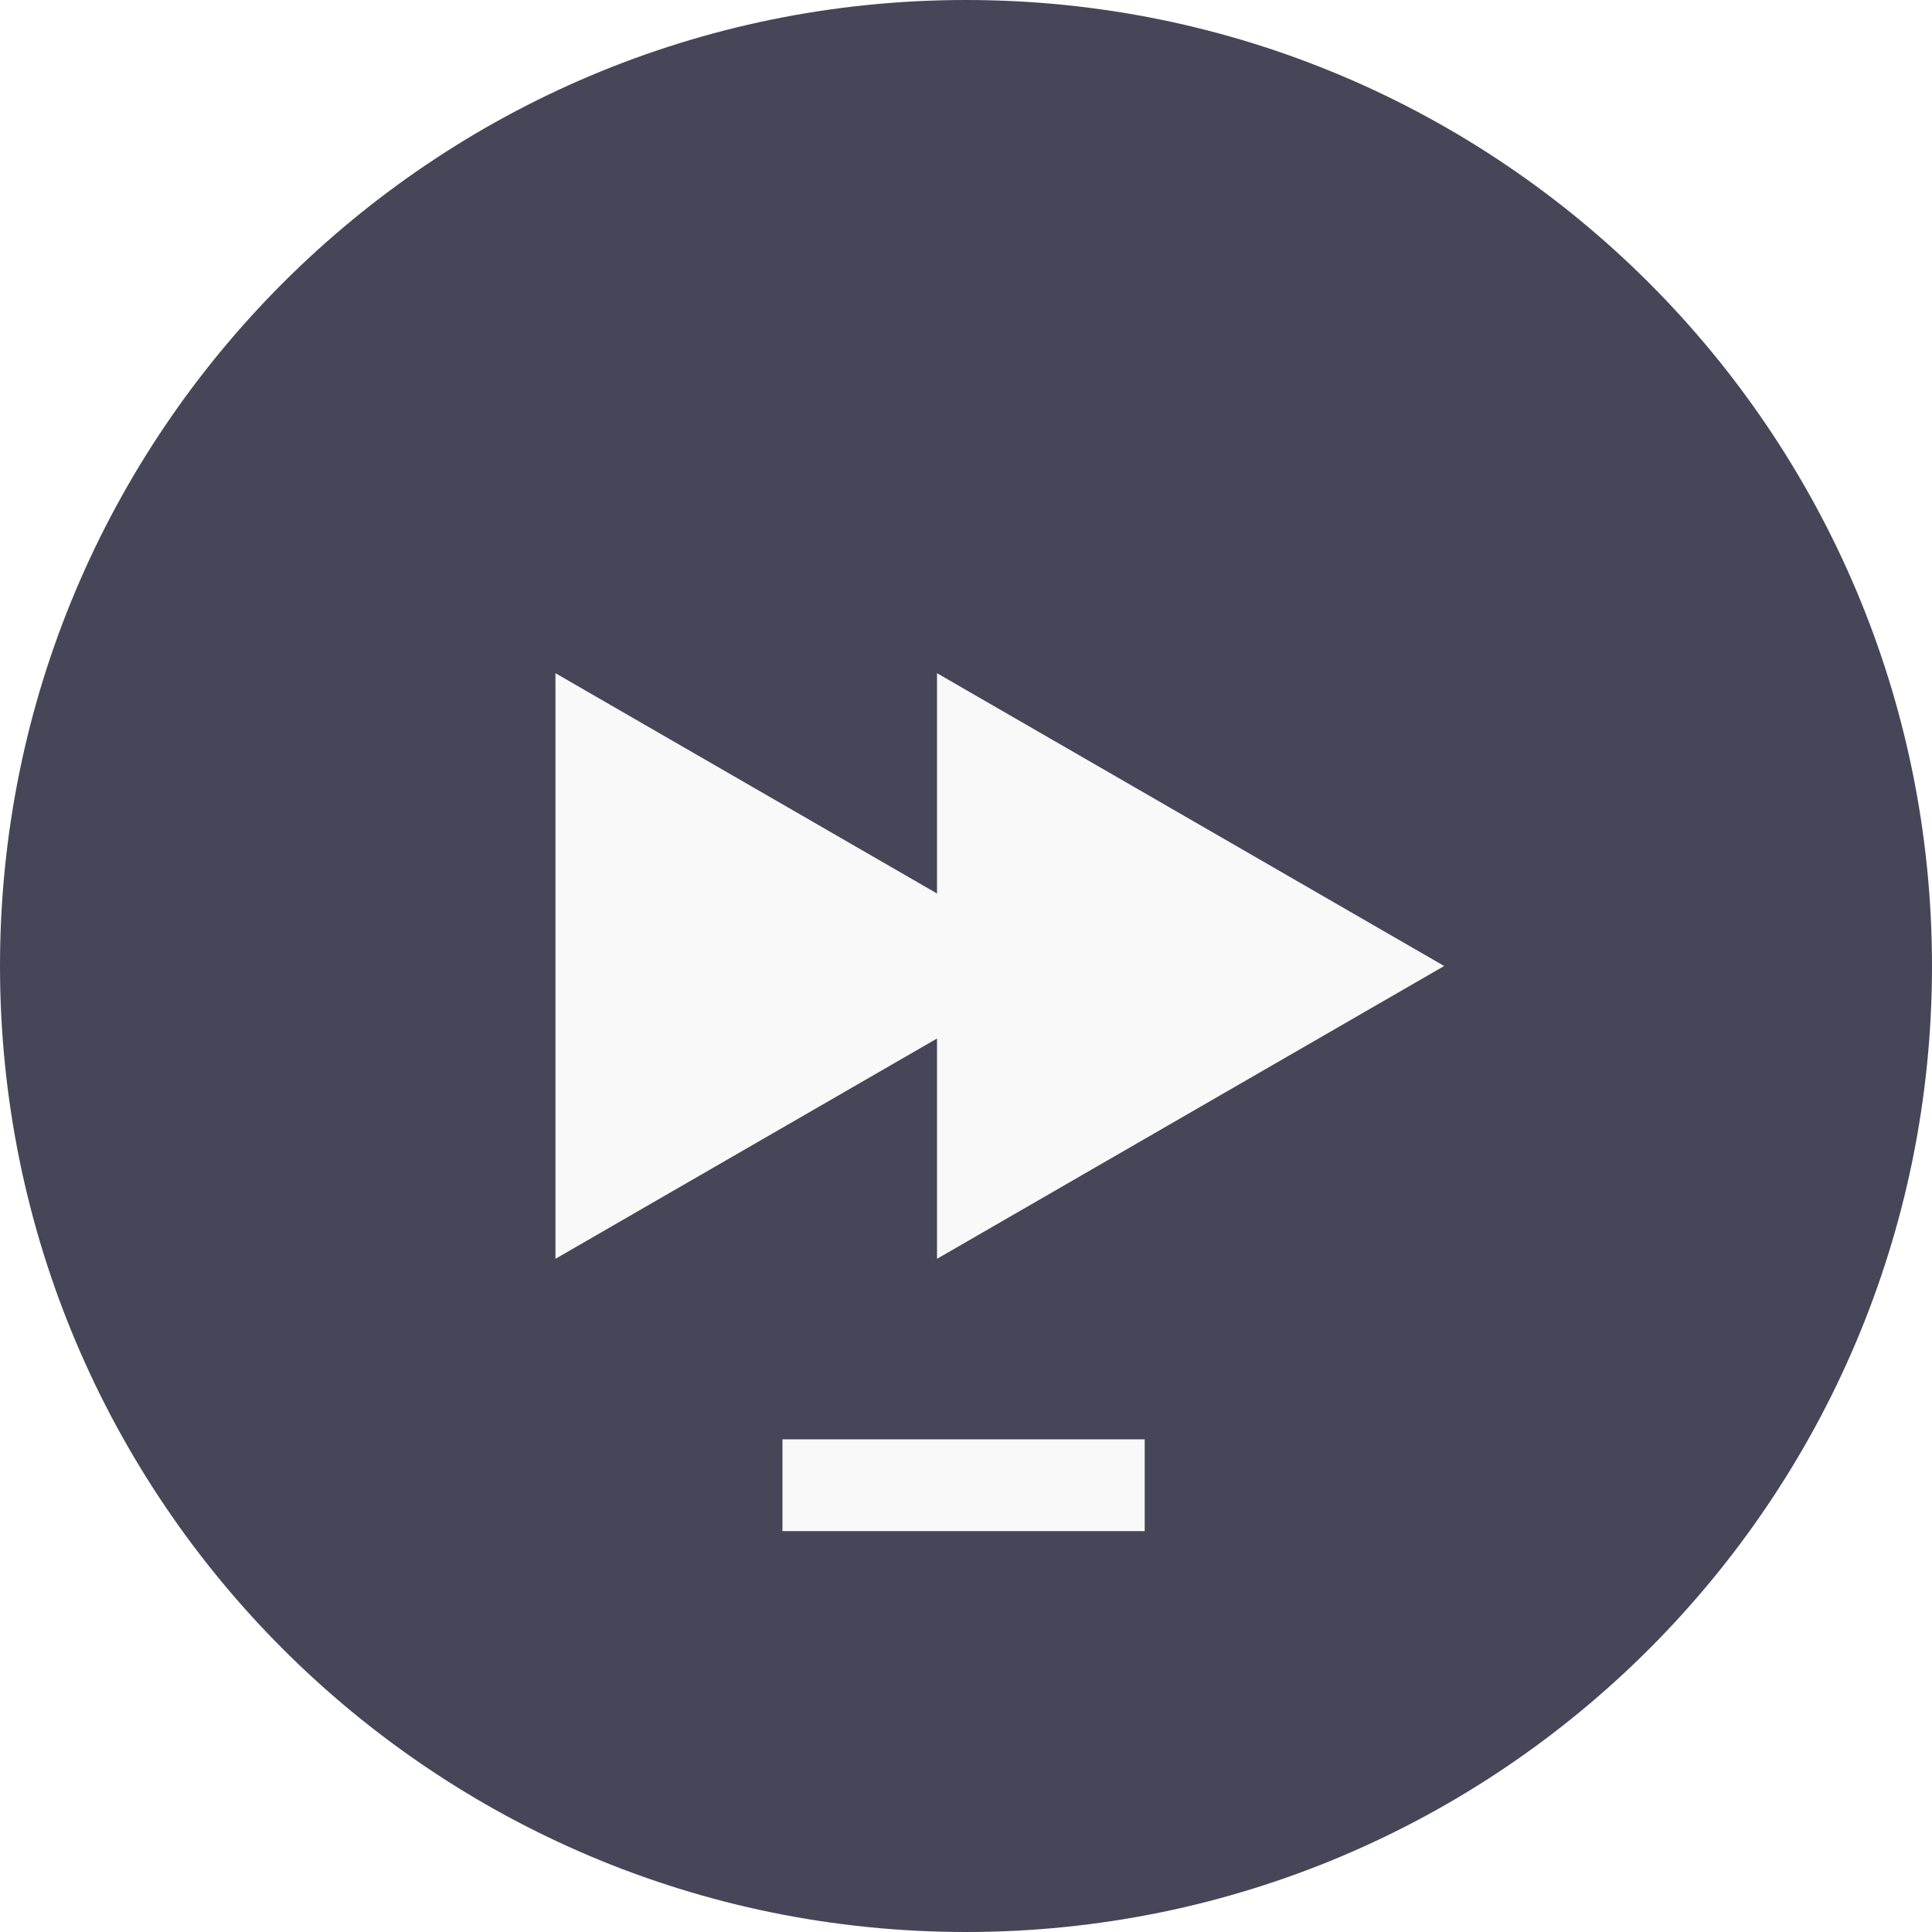
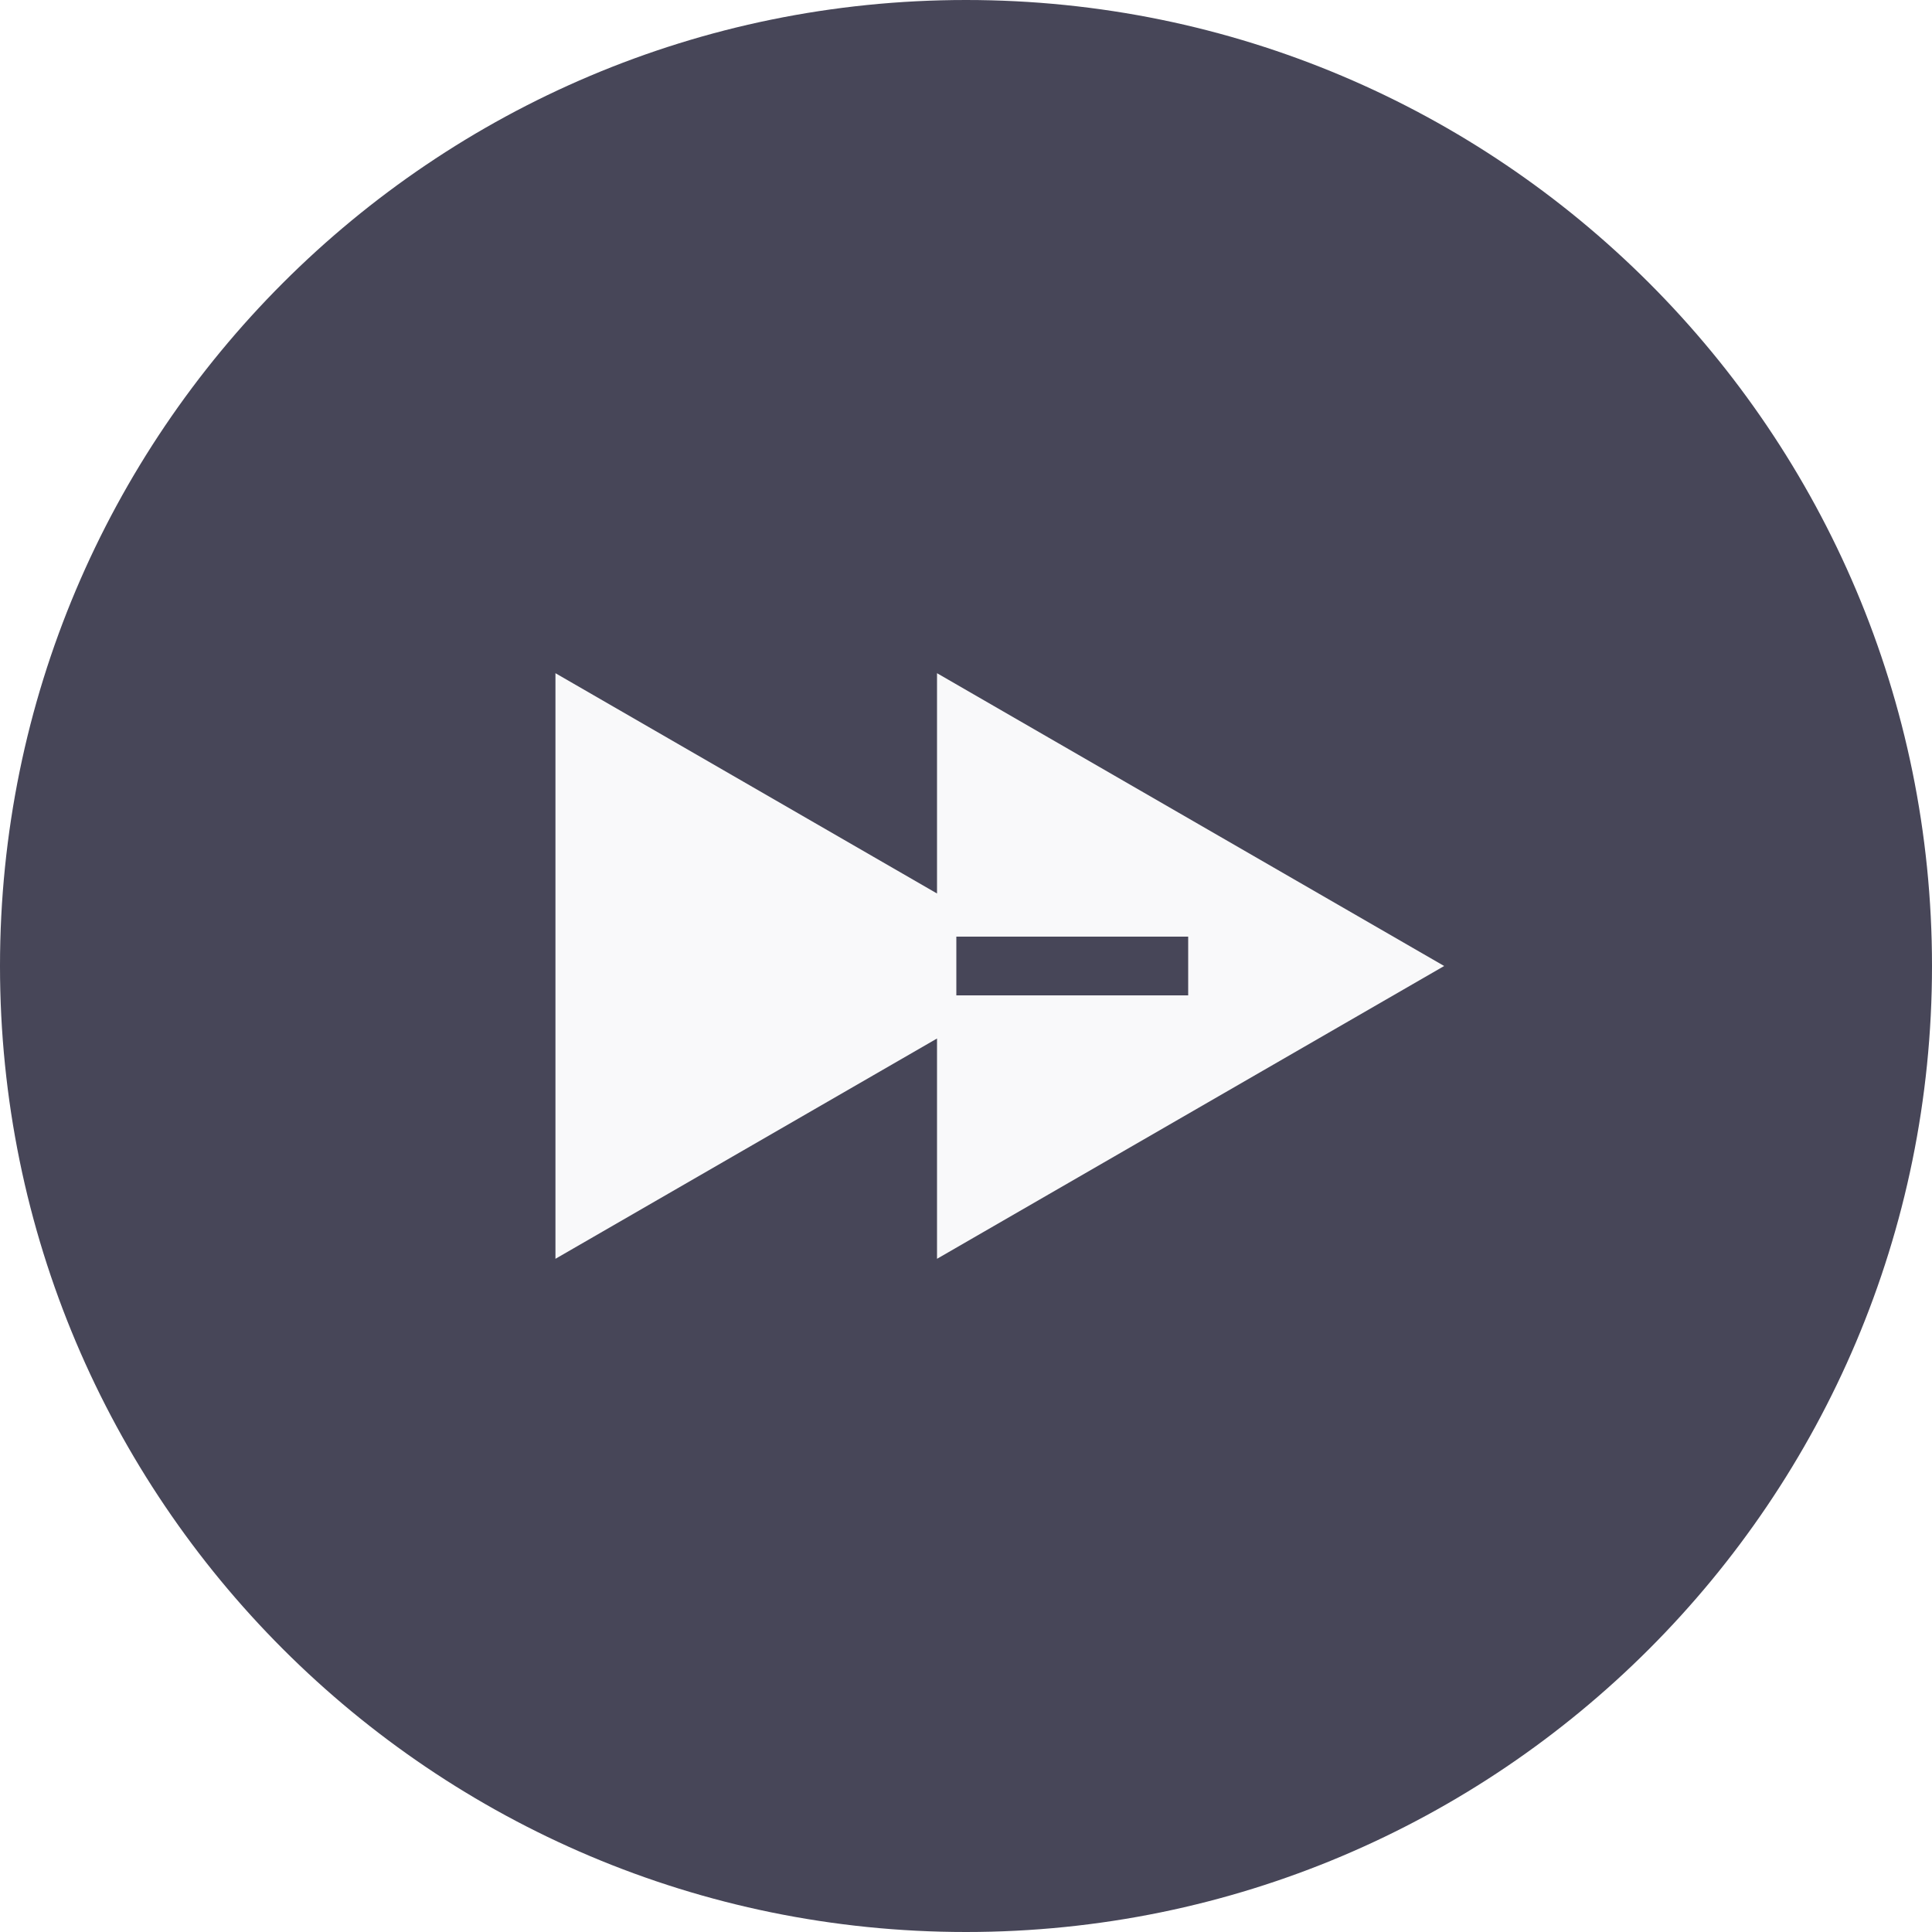
<svg xmlns="http://www.w3.org/2000/svg" version="1.1" id="Layer_1" x="0px" y="0px" width="400px" height="400px" viewBox="0 0 400 400" enable-background="new 0 0 400 400" xml:space="preserve">
  <circle fill="#474658" cx="200" cy="200" r="200" />
-   <g id="speed_1_">
-     <polygon fill="#F9F9FA" points="194,139.378 299,200 194,260.622  " />
-     <polygon fill="#F9F9FA" points="115,139.378 220,200 115,260.622  " />
-   </g>
-   <rect id="minus" x="162" y="298" fill="#F9F9FA" width="75" height="19" />
+   <polygon fill="#F9F9FA" points="299,200 194,139.378 194,184.989 115,139.378 115,260.622 194,215.011 194,260.622 " />
+   <rect id="minus" x="198" y="193.92" fill="#474658" width="48" height="12.16" />
</svg>
